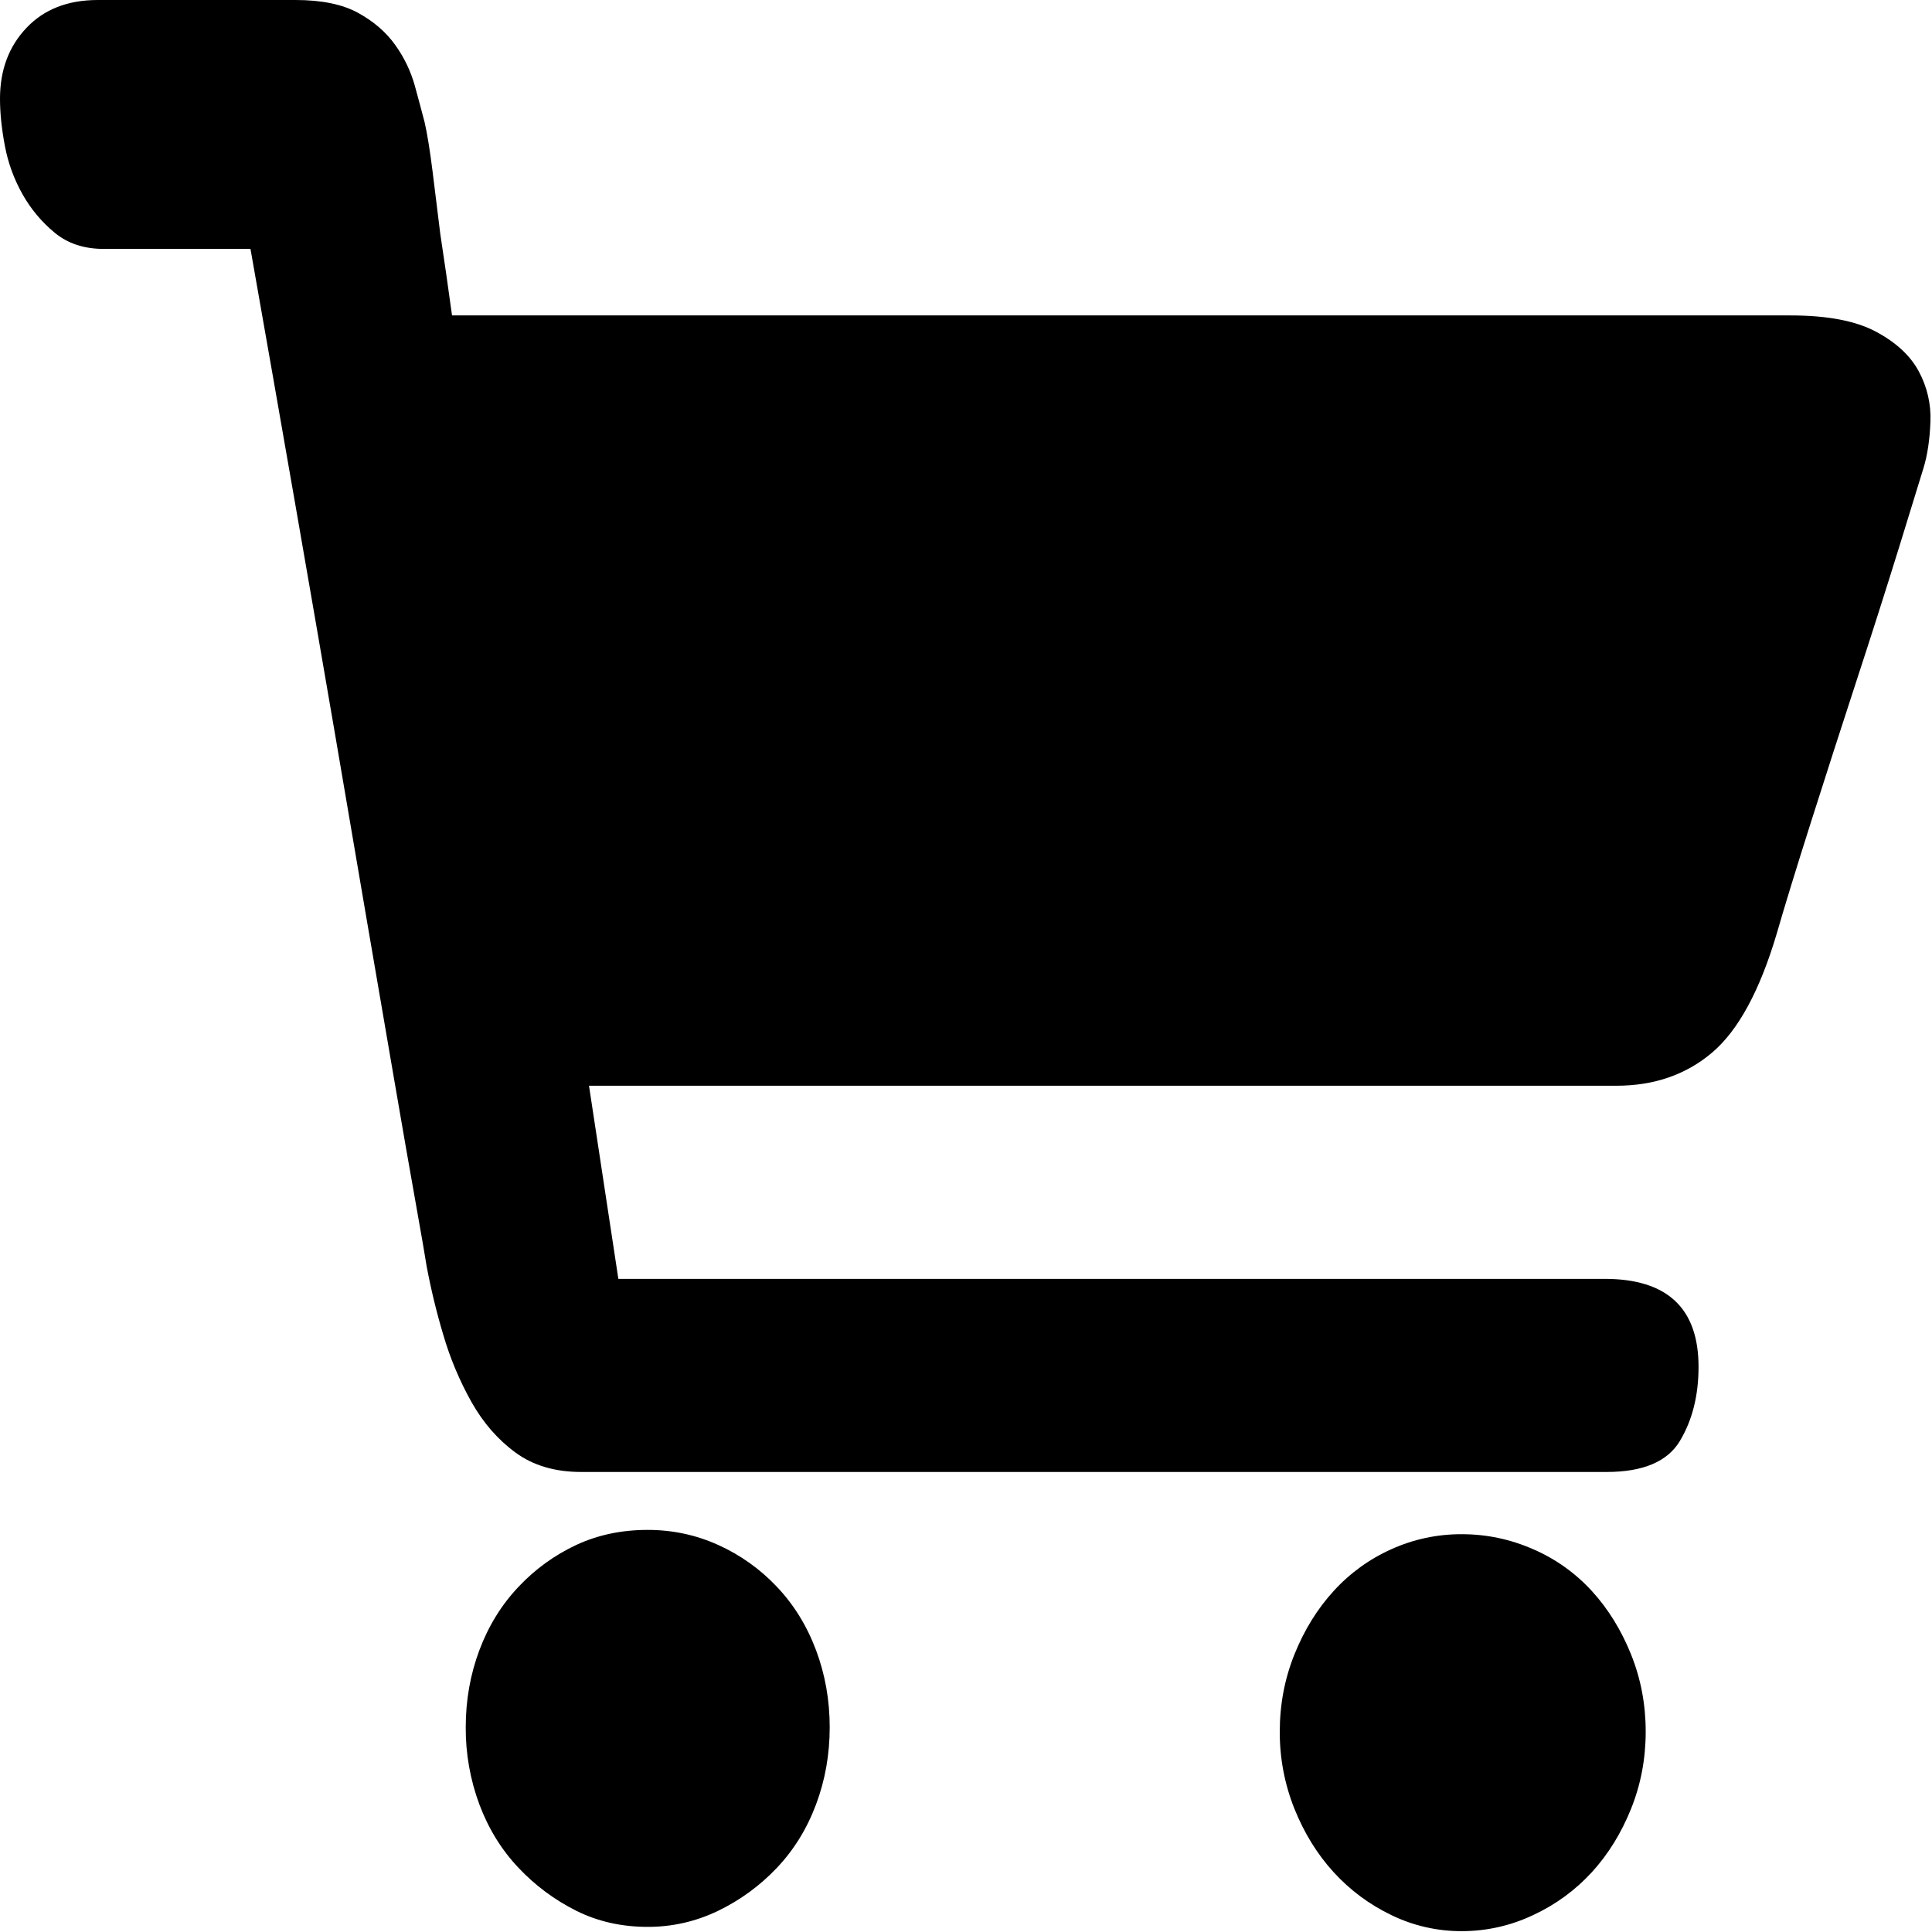
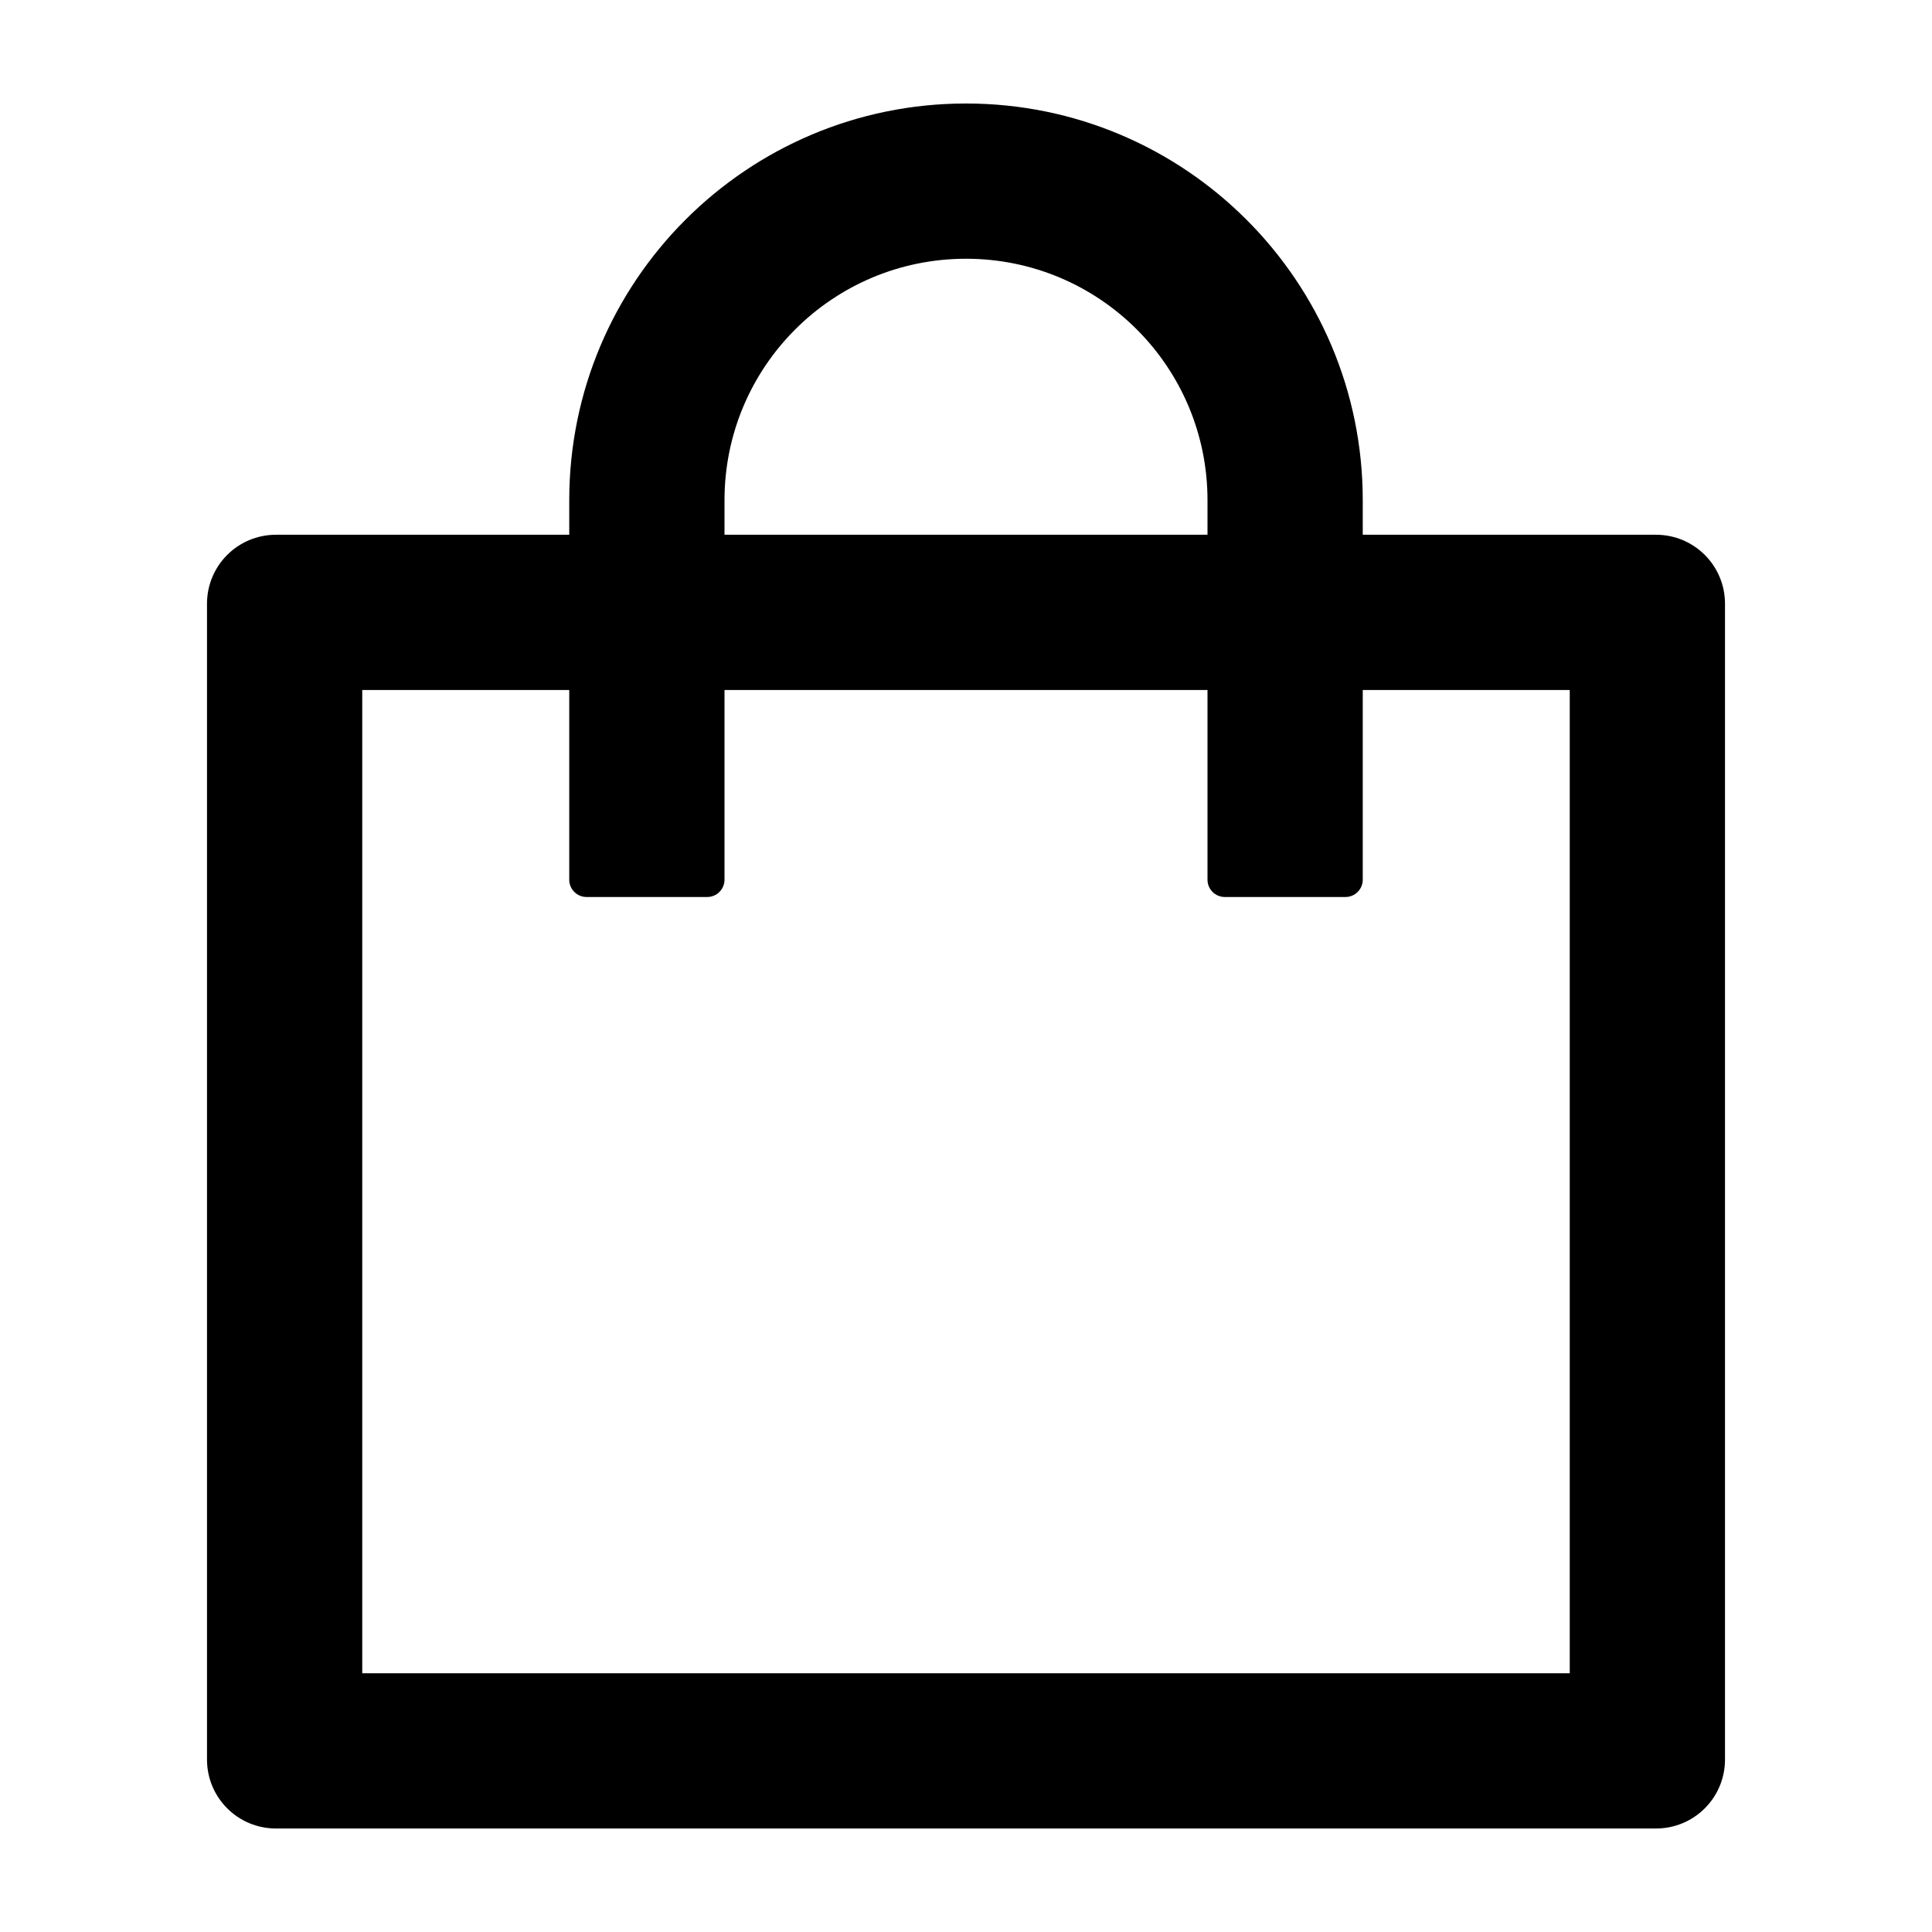
- <svg xmlns="http://www.w3.org/2000/svg" width="128" height="128">
-   <path d="M42.913 101.36c1.642 0 3.198.332 4.667.996a12.28 12.28 0 0 1 3.89 2.772c1.123 1.184 1.987 2.582 2.592 4.193.605 1.612.908 3.318.908 5.118 0 1.8-.303 3.507-.908 5.118-.605 1.611-1.469 3.01-2.593 4.194a13.3 13.3 0 0 1-3.889 2.843 10.582 10.582 0 0 1-4.667 1.066c-1.729 0-3.306-.355-4.732-1.066a13.604 13.604 0 0 1-3.825-2.843c-1.123-1.185-1.988-2.583-2.593-4.194a14.437 14.437 0 0 1-.907-5.118c0-1.8.302-3.506.907-5.118.605-1.61 1.47-3.009 2.593-4.193a12.515 12.515 0 0 1 3.825-2.772c1.426-.664 3.003-.996 4.732-.996zm53.932.285c1.643 0 3.22.331 4.733.995a11.386 11.386 0 0 1 3.889 2.772c1.08 1.185 1.945 2.583 2.593 4.194.648 1.61.972 3.317.972 5.118 0 1.8-.324 3.506-.972 5.117-.648 1.611-1.513 3.01-2.593 4.194a12.253 12.253 0 0 1-3.89 2.843 11 11 0 0 1-4.732 1.066 10.58 10.58 0 0 1-4.667-1.066 12.478 12.478 0 0 1-3.824-2.843c-1.08-1.185-1.945-2.583-2.593-4.194a13.581 13.581 0 0 1-.973-5.117c0-1.801.325-3.507.973-5.118.648-1.611 1.512-3.01 2.593-4.194a11.559 11.559 0 0 1 3.824-2.772 11.212 11.212 0 0 1 4.667-.995zm21.781-80.747c2.42 0 4.3.355 5.64 1.066 1.34.71 2.29 1.587 2.852 2.63a6.427 6.427 0 0 1 .778 3.34c-.044 1.185-.195 2.204-.454 3.057-.26.853-.8 2.606-1.62 5.26a589.268 589.268 0 0 1-2.788 8.743 1236.373 1236.373 0 0 0-3.047 9.453c-.994 3.128-1.75 5.592-2.269 7.393-1.123 3.79-2.55 6.42-4.278 7.89-1.728 1.469-3.846 2.203-6.352 2.203H39.023l1.945 12.795h65.342c4.148 0 6.223 1.943 6.223 5.828 0 1.896-.41 3.53-1.232 4.905-.821 1.374-2.442 2.061-4.862 2.061H38.505c-1.729 0-3.176-.426-4.343-1.28-1.167-.852-2.14-1.966-2.917-3.34a21.277 21.277 0 0 1-1.88-4.478 44.128 44.128 0 0 1-1.102-4.55c-.087-.568-.324-1.942-.713-4.122-.39-2.18-.865-4.904-1.426-8.174l-1.88-10.947c-.692-4.027-1.383-8.079-2.075-12.154-1.642-9.572-3.5-20.234-5.574-31.986H6.87c-1.296 0-2.377-.356-3.24-1.067a9.024 9.024 0 0 1-2.14-2.558 10.416 10.416 0 0 1-1.167-3.2C.108 8.53 0 7.488 0 6.54c0-1.896.583-3.46 1.75-4.69C2.917.615 4.494 0 6.482 0h13.095c1.728 0 3.111.284 4.148.853 1.037.569 1.858 1.28 2.463 2.132a8.548 8.548 0 0 1 1.297 2.701c.26.948.475 1.754.648 2.417.173.758.346 1.825.519 3.199.173 1.374.345 2.772.518 4.193.26 1.706.519 3.507.778 5.403h88.678z" />
+ <svg xmlns="http://www.w3.org/2000/svg" viewBox="64 64 896 896" focusable="false">
+   <path d="M832 312H696v-16c0-101.6-82.4-184-184-184s-184 82.4-184 184v16H192c-17.7 0-32 14.3-32 32v536c0 17.7 14.3 32 32 32h640c17.7 0 32-14.3 32-32V344c0-17.7-14.3-32-32-32zm-432-16c0-61.9 50.1-112 112-112s112 50.1 112 112v16H400v-16zm392 544H232V384h96v88c0 4.4 3.6 8 8 8h56c4.4 0 8-3.6 8-8v-88h224v88c0 4.4 3.6 8 8 8h56c4.4 0 8-3.6 8-8v-88h96v456z" />
</svg>
